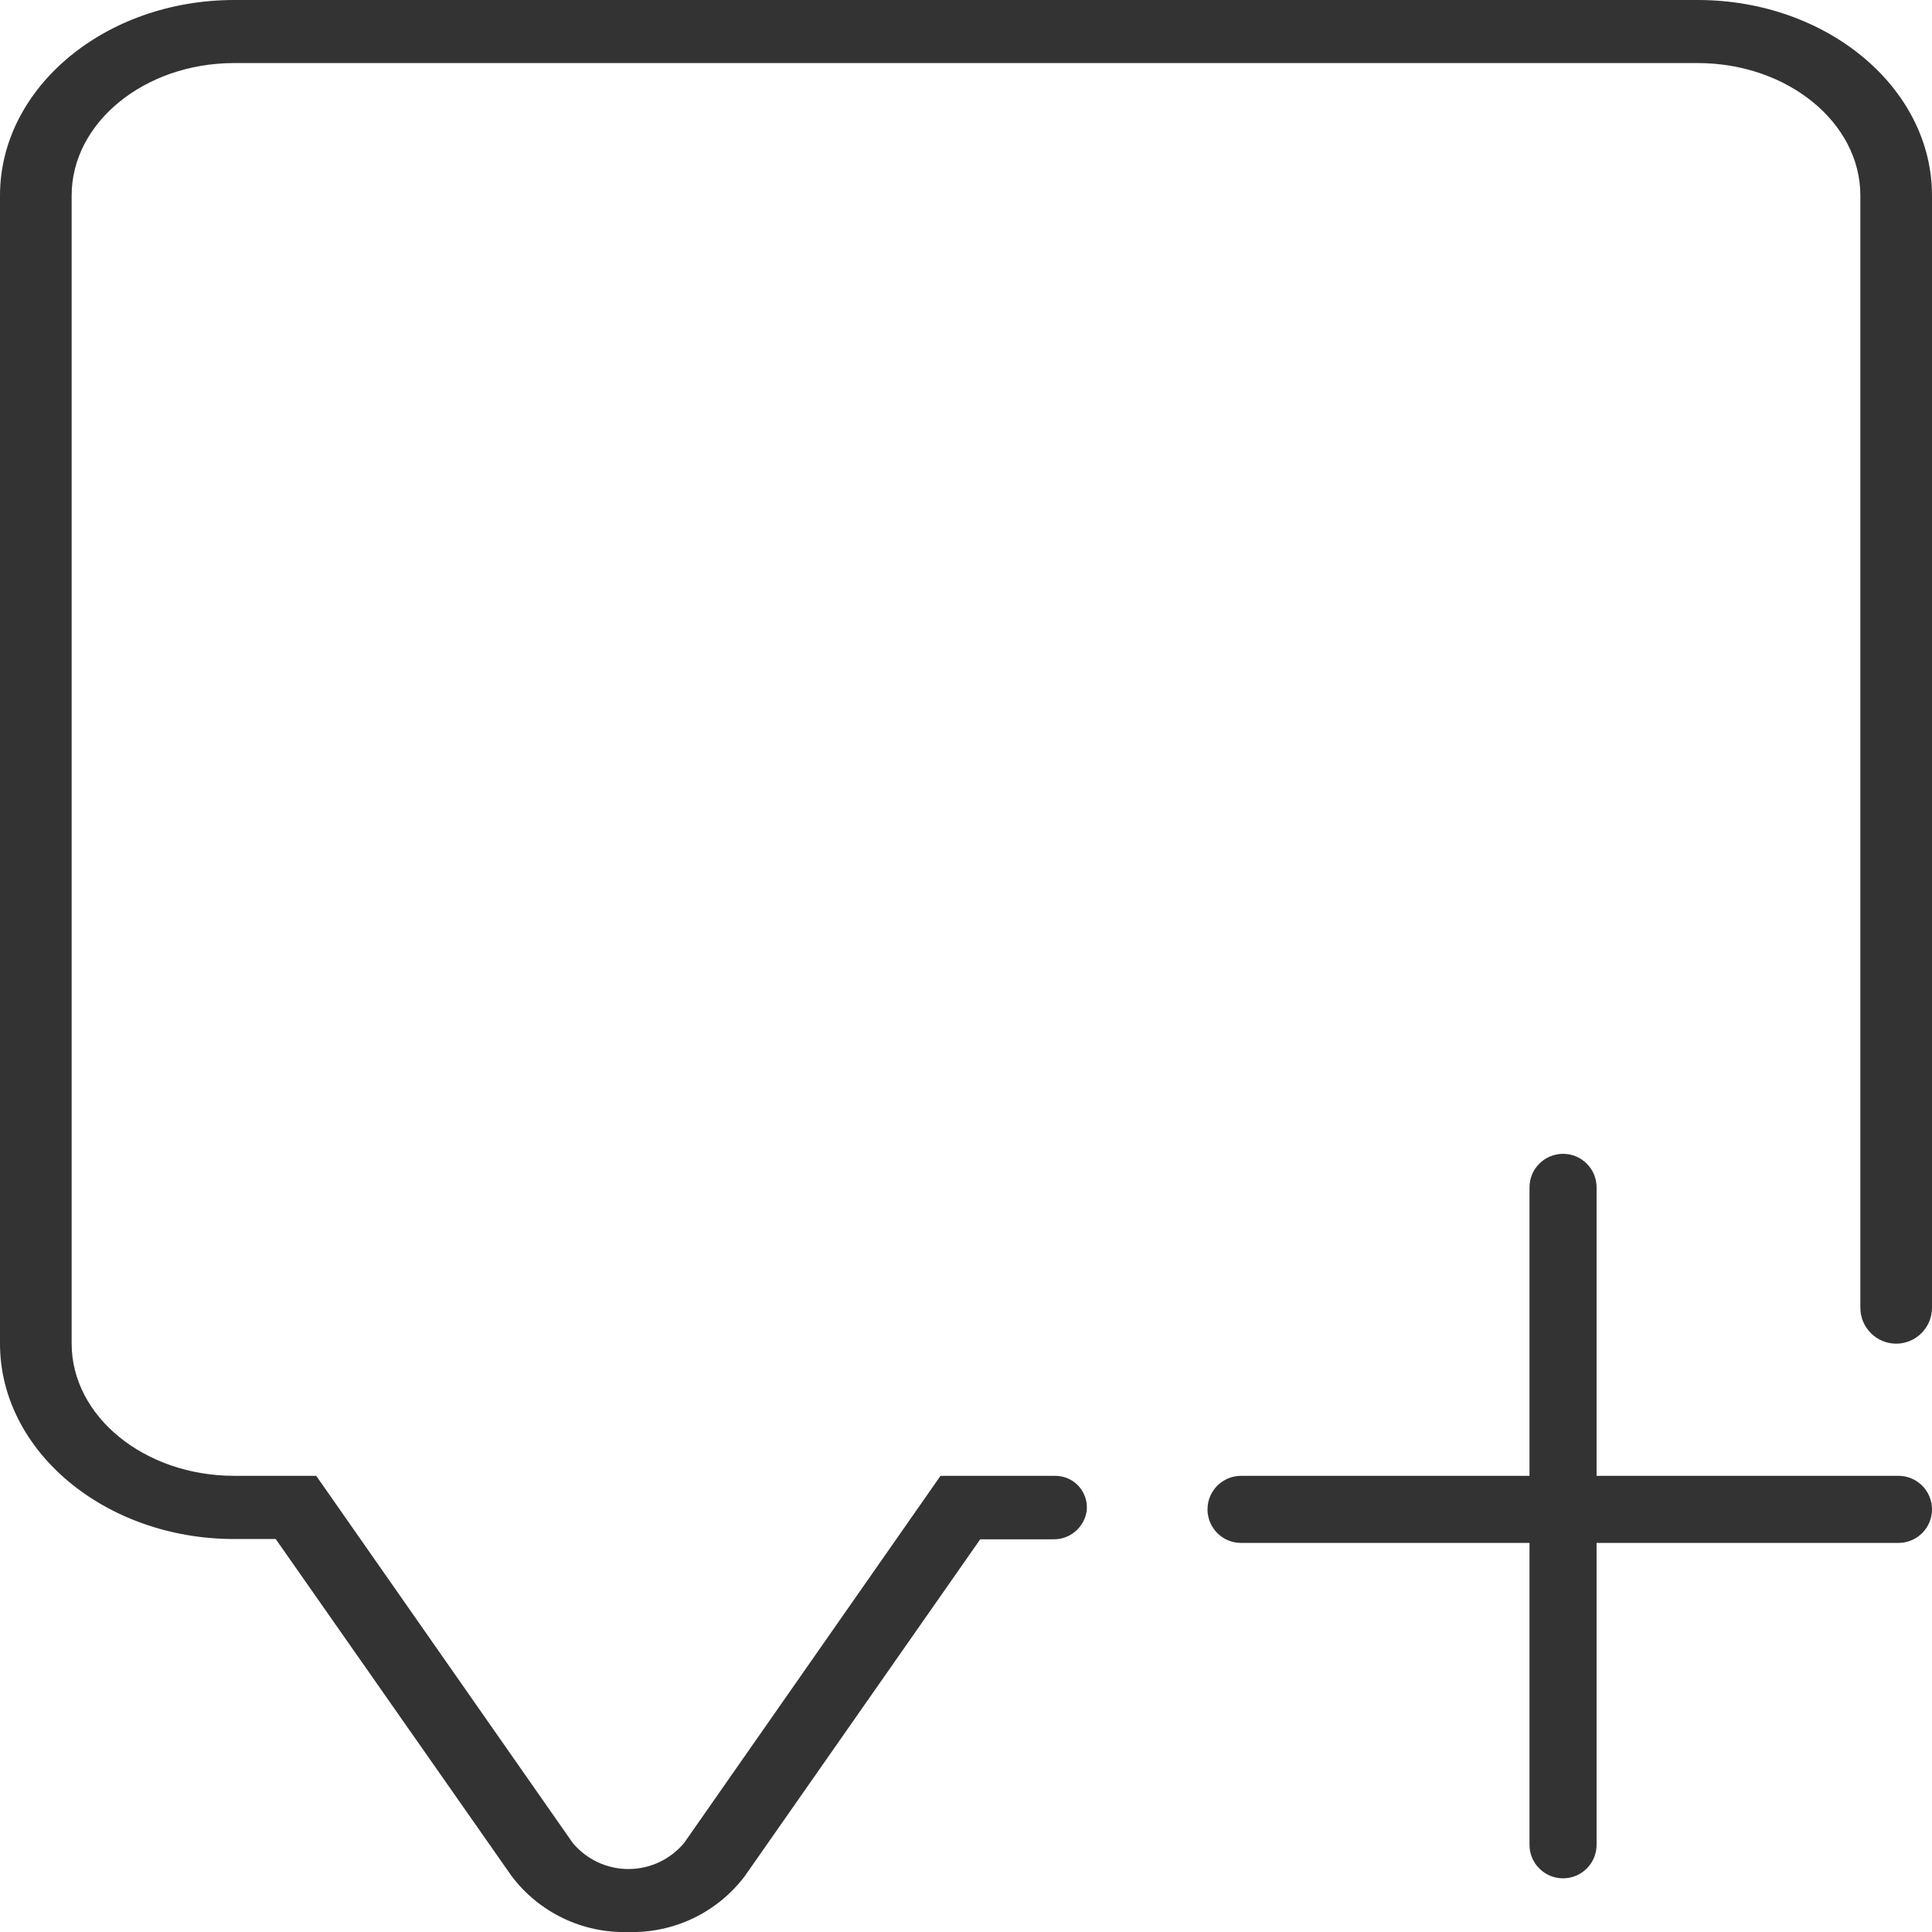
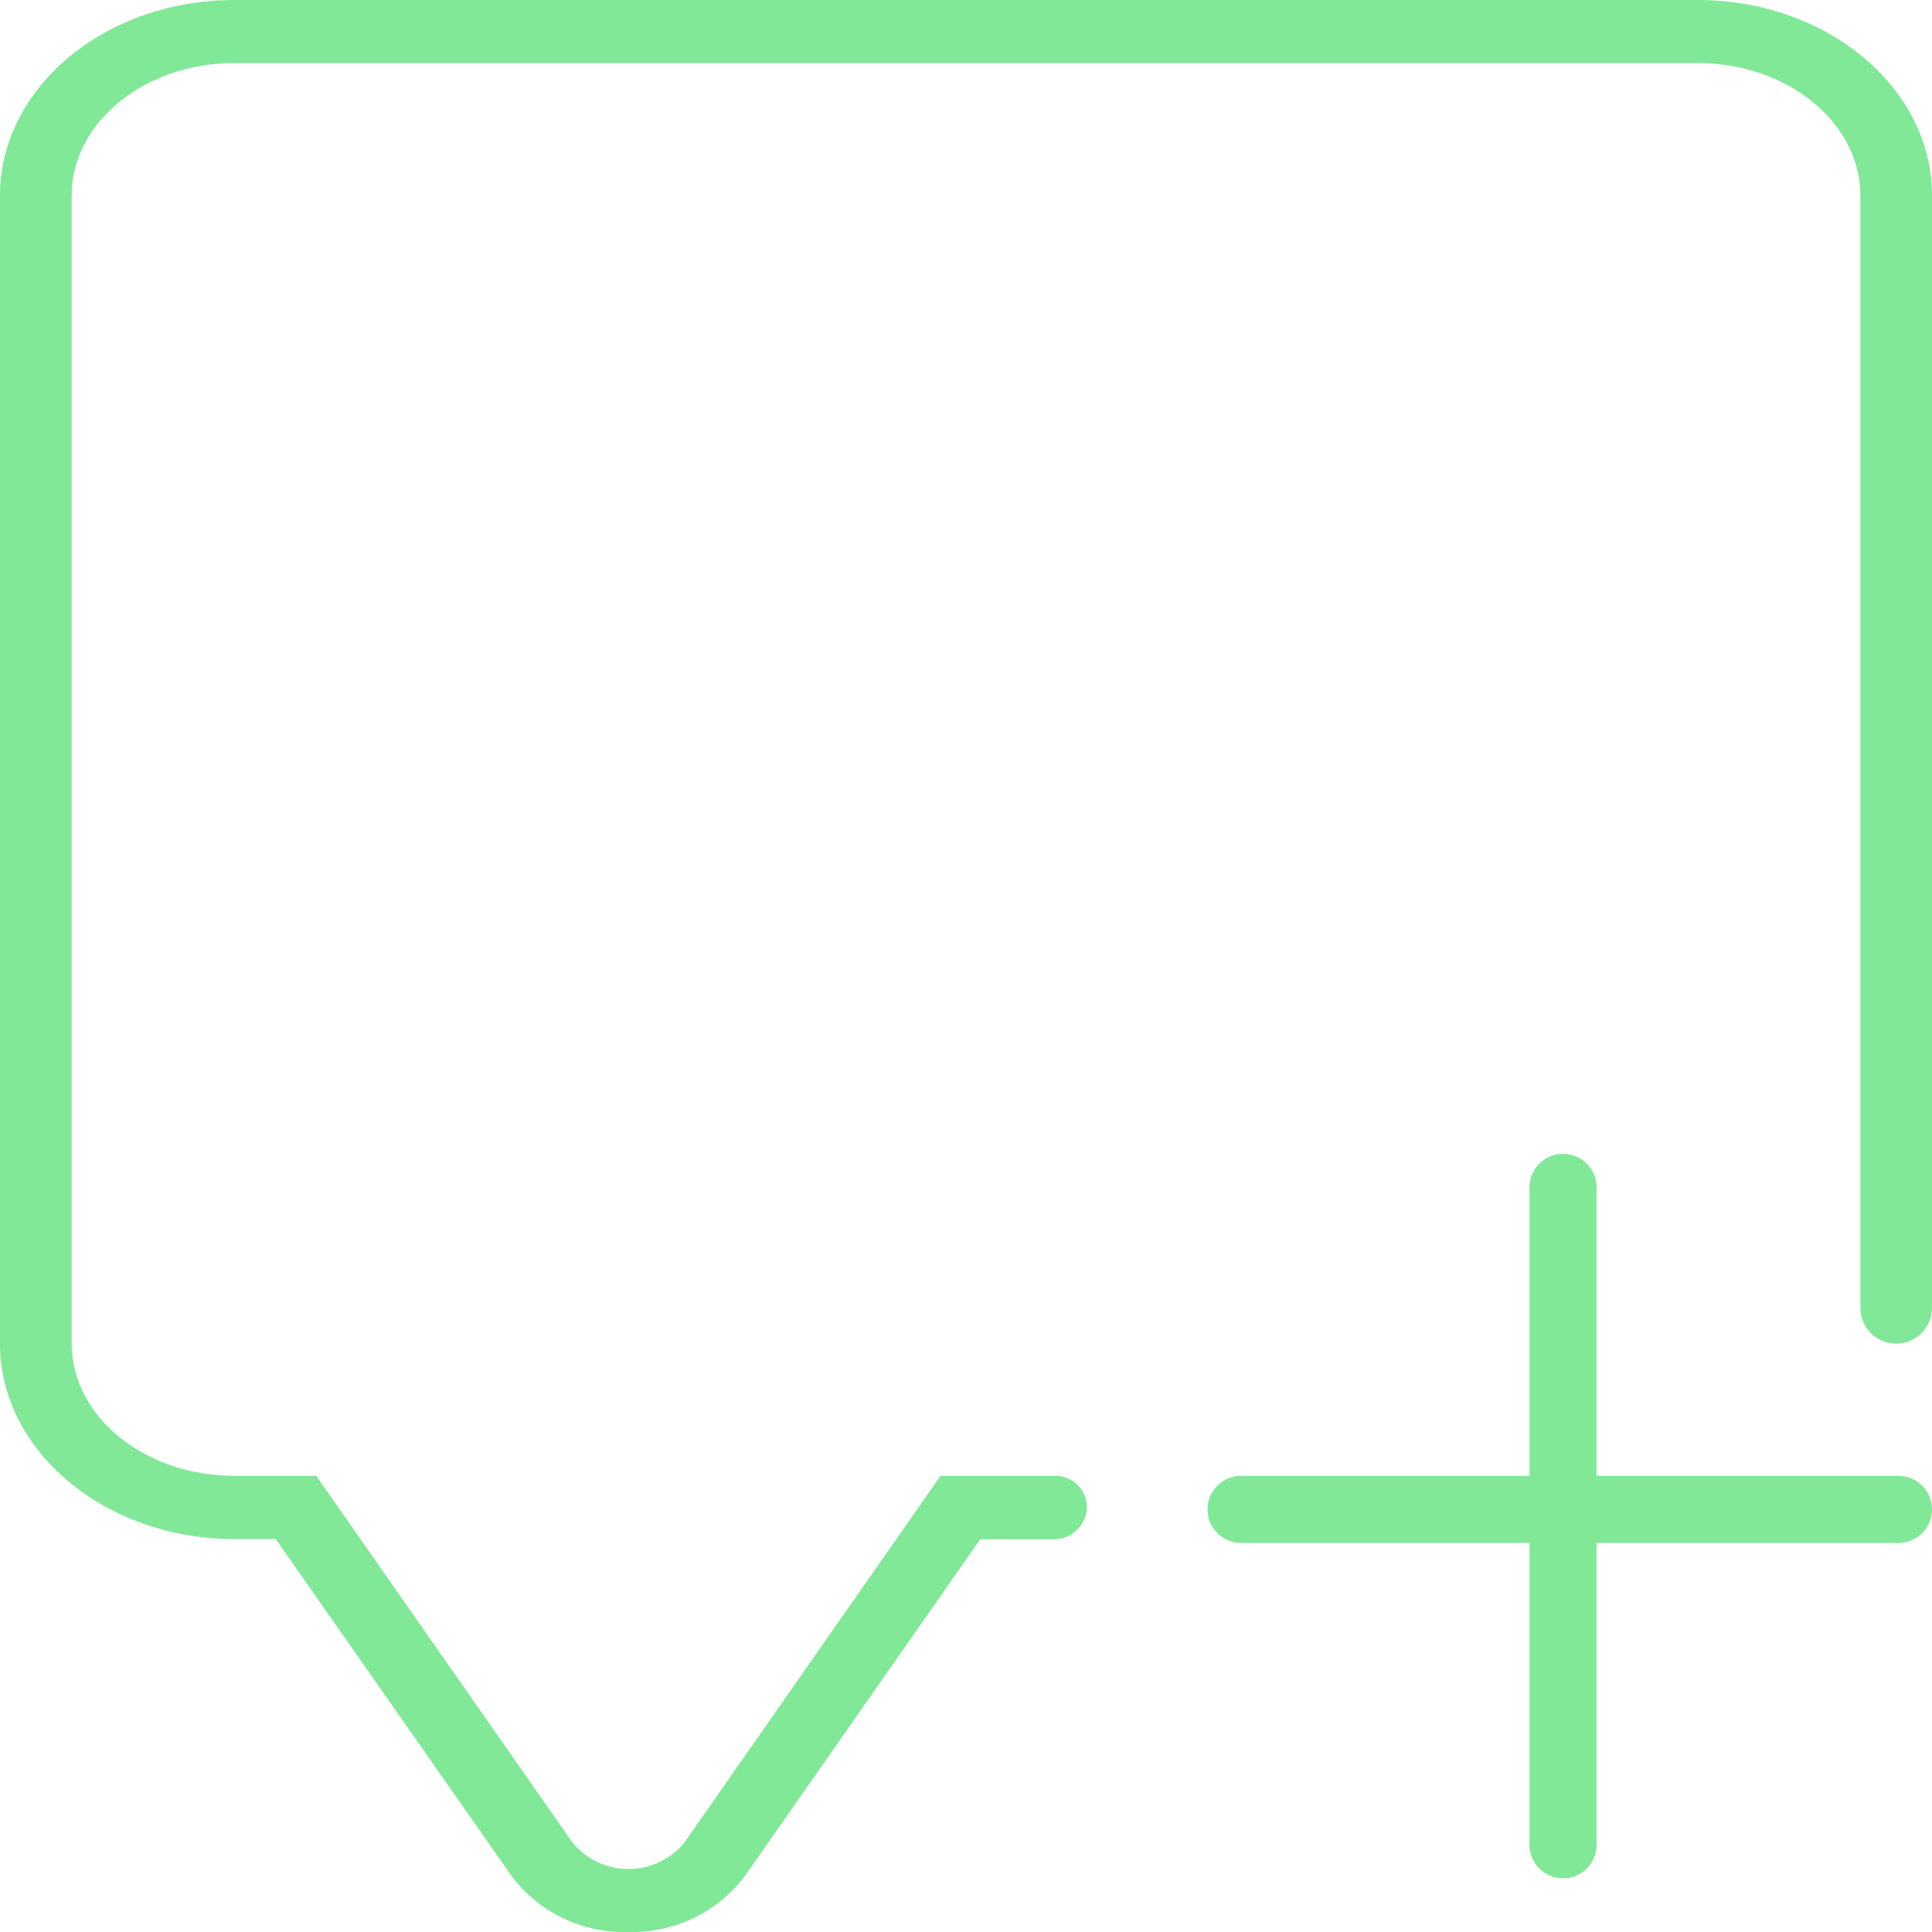
- <svg xmlns="http://www.w3.org/2000/svg" viewBox="0 0 144 144">
-   <defs>
-     <style>.cls-1{fill:#333;}</style>
-   </defs>
+ <svg xmlns="http://www.w3.org/2000/svg" width="144" height="144" viewBox="0 0 144 144">
  <g id="Layer_2" data-name="Layer 2">
    <g id="Layer_1-2" data-name="Layer 1">
-       <path class="cls-1" d="M141.33,100.15A2.68,2.68,0,0,0,144,97.48V14.57C144,6.54,136.17,0,126.53,0H17.46C7.83,0,0,6.54,0,14.57v85.58c0,8,7.83,14.56,17.46,14.56h3.09l0,0L38.11,139.8a10.48,10.48,0,0,0,8.71,4.2,10.5,10.5,0,0,0,8.71-4.19l17.53-25.08,0,0h5.39A2.47,2.47,0,0,0,81,112.57,2.35,2.35,0,0,0,78.65,110H70.1l0,0L51,137.35a5.4,5.4,0,0,1-8.32,0L23.57,110l0,0H17.46c-6.68,0-12.12-4.42-12.12-9.86V14.57c0-5.44,5.44-9.87,12.12-9.87H126.53c6.69,0,12.13,4.43,12.13,9.87V97.48a2.68,2.68,0,0,0,2.67,2.67Z" />
-       <line class="cls-1" x1="116.5" y1="86" x2="116.5" y2="140" />
-       <rect class="cls-1" x="114" y="86" width="5" height="54" rx="2.5" />
-       <line class="cls-1" x1="90" y1="112.5" x2="144" y2="112.5" />
-       <rect class="cls-1" x="90" y="110" width="54" height="5" rx="2.5" />
+       <path d="M141.33,100.15A2.68,2.68,0,0,0,144,97.48V14.57C144,6.54,136.17,0,126.53,0H17.46C7.83,0,0,6.54,0,14.57v85.58c0,8,7.83,14.56,17.46,14.56h3.09l0,0L38.11,139.8a10.48,10.48,0,0,0,8.71,4.2,10.5,10.5,0,0,0,8.71-4.19l17.53-25.08,0,0h5.39A2.47,2.47,0,0,0,81,112.57,2.35,2.35,0,0,0,78.65,110H70.1l0,0L51,137.35a5.4,5.4,0,0,1-8.32,0L23.57,110l0,0H17.46c-6.68,0-12.12-4.42-12.12-9.86V14.57c0-5.44,5.44-9.87,12.12-9.87H126.53c6.69,0,12.13,4.43,12.13,9.87V97.48a2.68,2.68,0,0,0,2.67,2.67Z" fill="#80e897" />
+       <line x1="116.5" y1="86" x2="116.5" y2="140" fill="#80e897" />
+       <rect x="114" y="86" width="5" height="54" rx="2.5" fill="#80e897" />
+       <line x1="90" y1="112.5" x2="144" y2="112.5" fill="#80e897" />
+       <rect x="90" y="110" width="54" height="5" rx="2.5" fill="#80e897" />
    </g>
  </g>
</svg>
